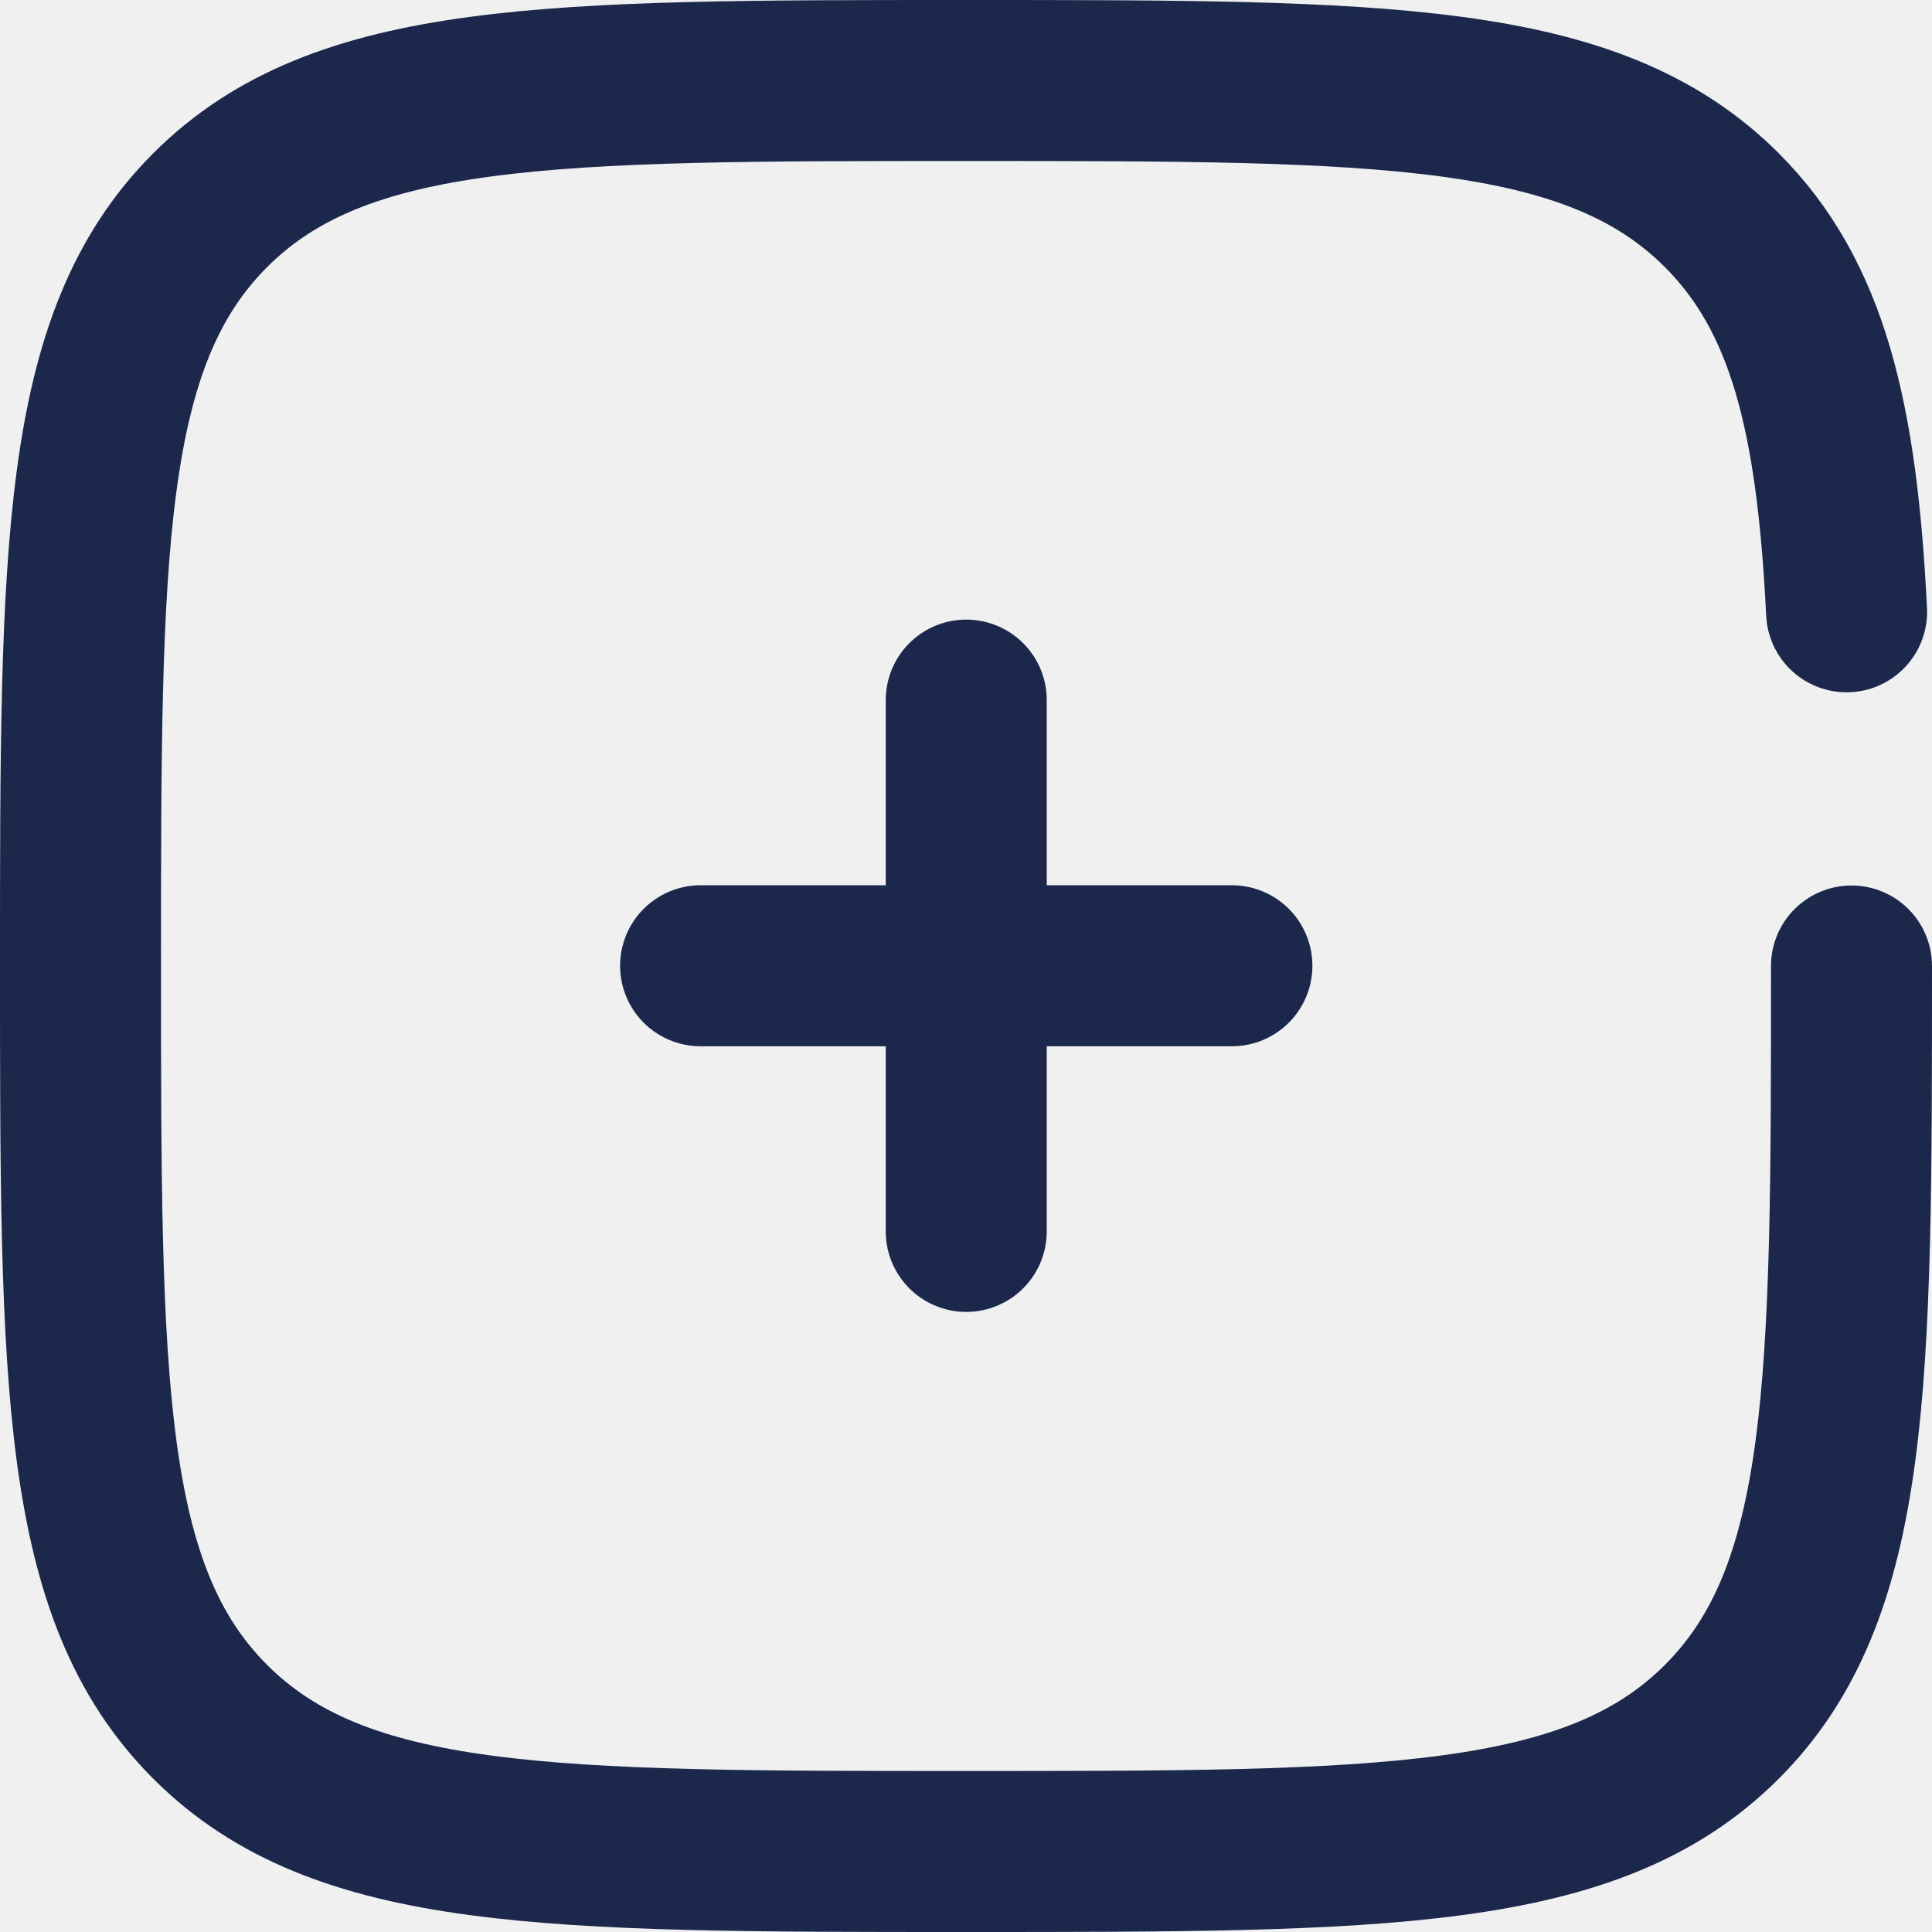
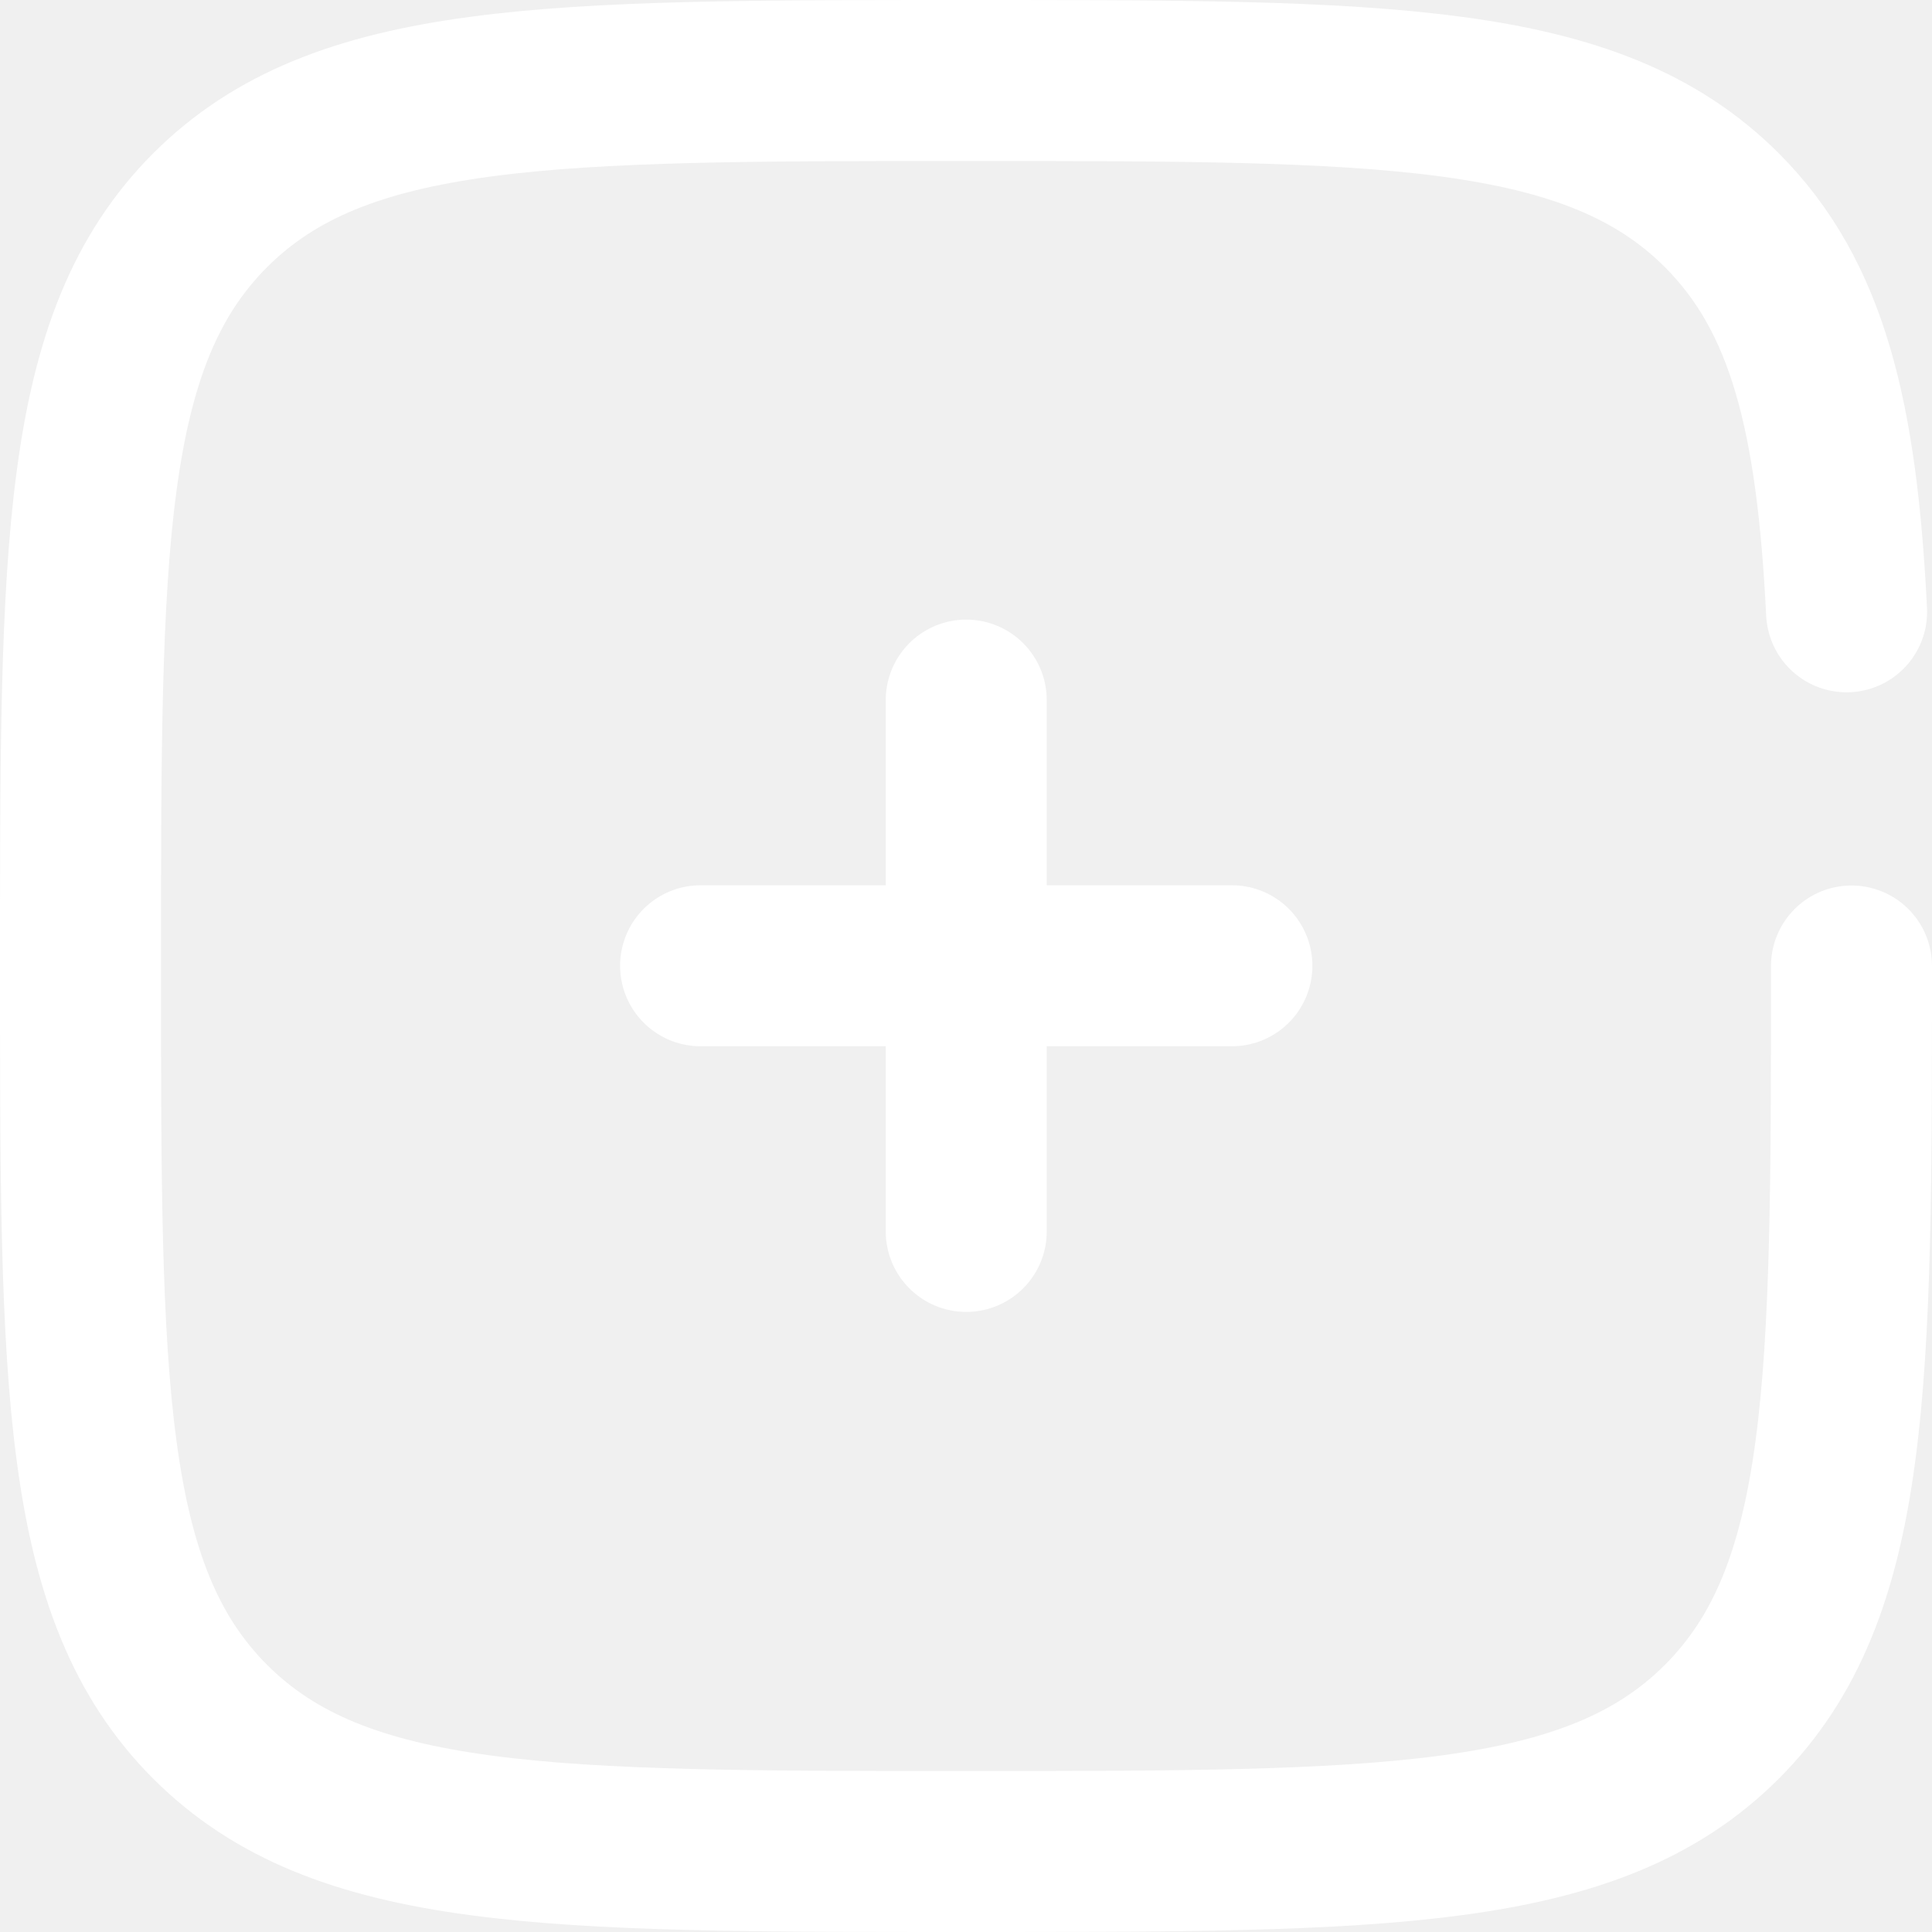
<svg xmlns="http://www.w3.org/2000/svg" width="24" height="24" viewBox="0 0 24 24" fill="none">
-   <path d="M15.303 11.997H12.003M12.003 11.997H8.703M12.003 11.997V8.697M12.003 11.997V15.297" stroke="#1C274C" stroke-width="2" stroke-linecap="round" />
-   <path d="M23 12C23 17.185 23 19.778 21.389 21.389C19.778 23 17.185 23 12 23C6.815 23 4.222 23 2.611 21.389C1 19.778 1 17.185 1 12C1 6.815 1 4.222 2.611 2.611C4.222 1 6.815 1 12 1C17.185 1 19.778 1 21.389 2.611C22.46 3.682 22.819 5.187 22.939 7.6" stroke="#1C274C" stroke-width="2" stroke-linecap="round" />
+   <path d="M15.303 11.997H12.003M12.003 11.997H8.703M12.003 11.997V8.697M12.003 11.997V15.297" stroke="#ffffff" stroke-width="2" stroke-linecap="round" />
+   <path d="M23 12C23 17.185 23 19.778 21.389 21.389C19.778 23 17.185 23 12 23C6.815 23 4.222 23 2.611 21.389C1 19.778 1 17.185 1 12C1 6.815 1 4.222 2.611 2.611C4.222 1 6.815 1 12 1C17.185 1 19.778 1 21.389 2.611C22.46 3.682 22.819 5.187 22.939 7.6" stroke="#ffffff" stroke-width="2" stroke-linecap="round" />
</svg>
